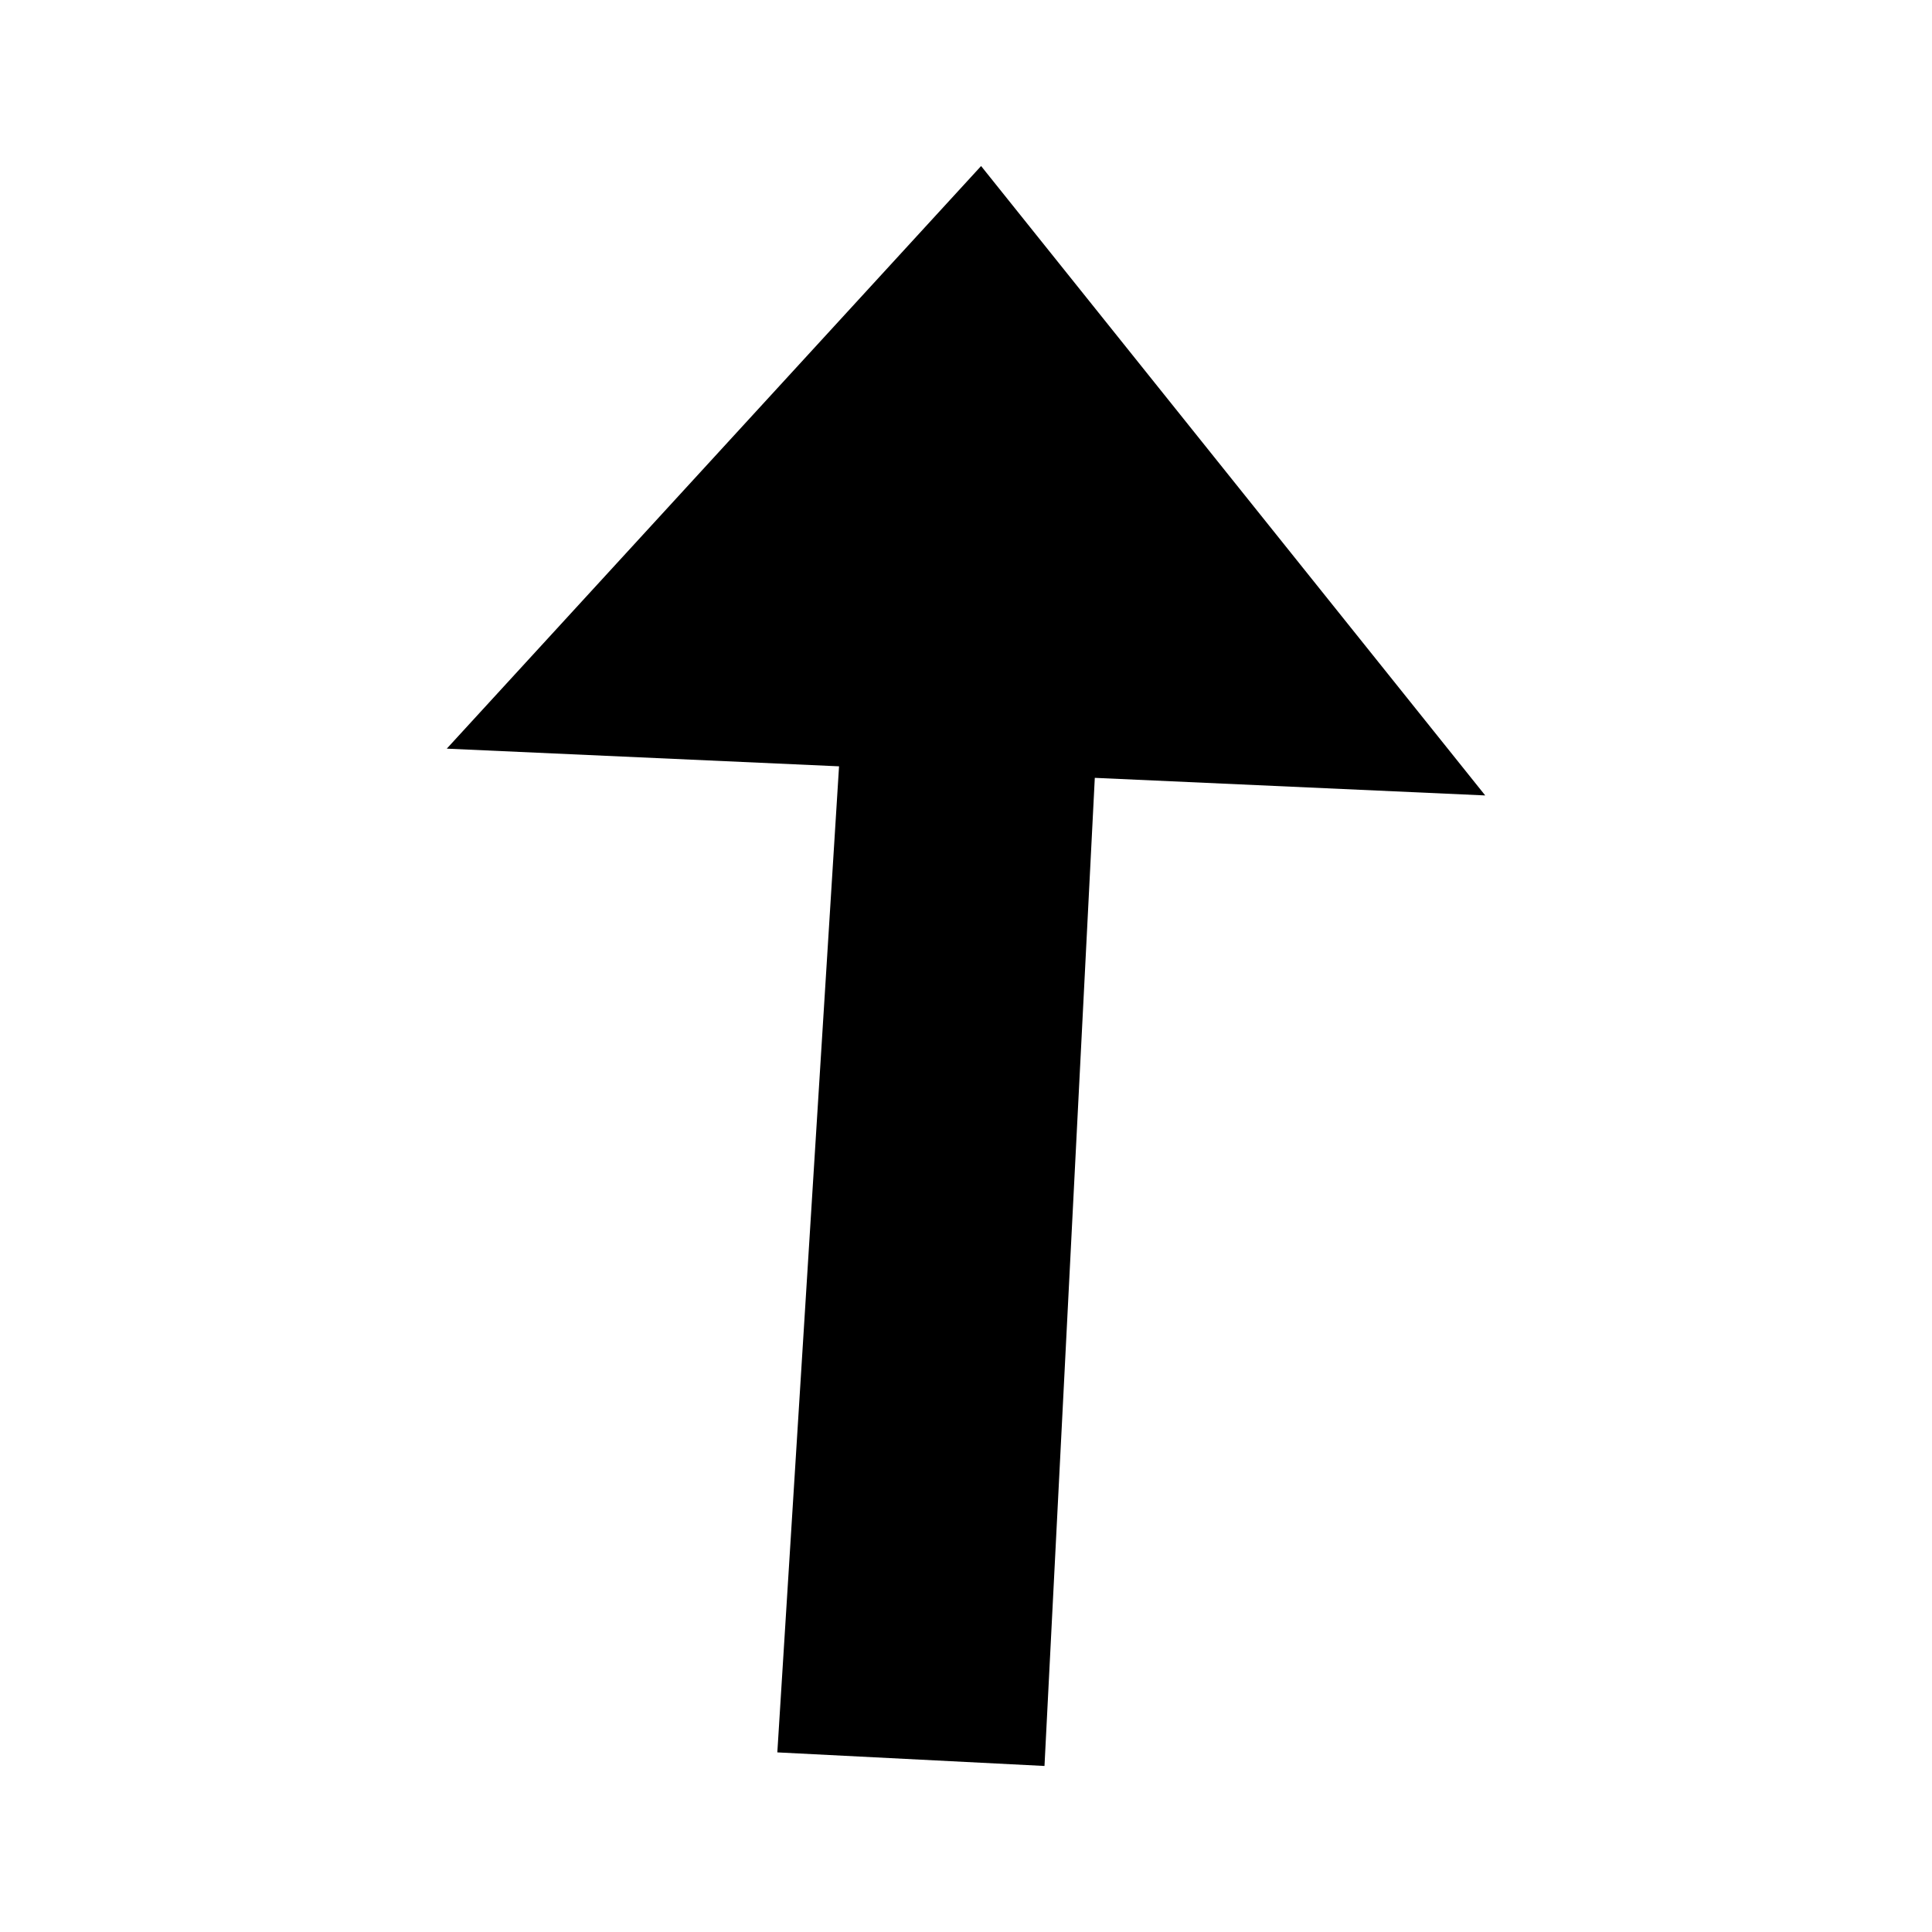
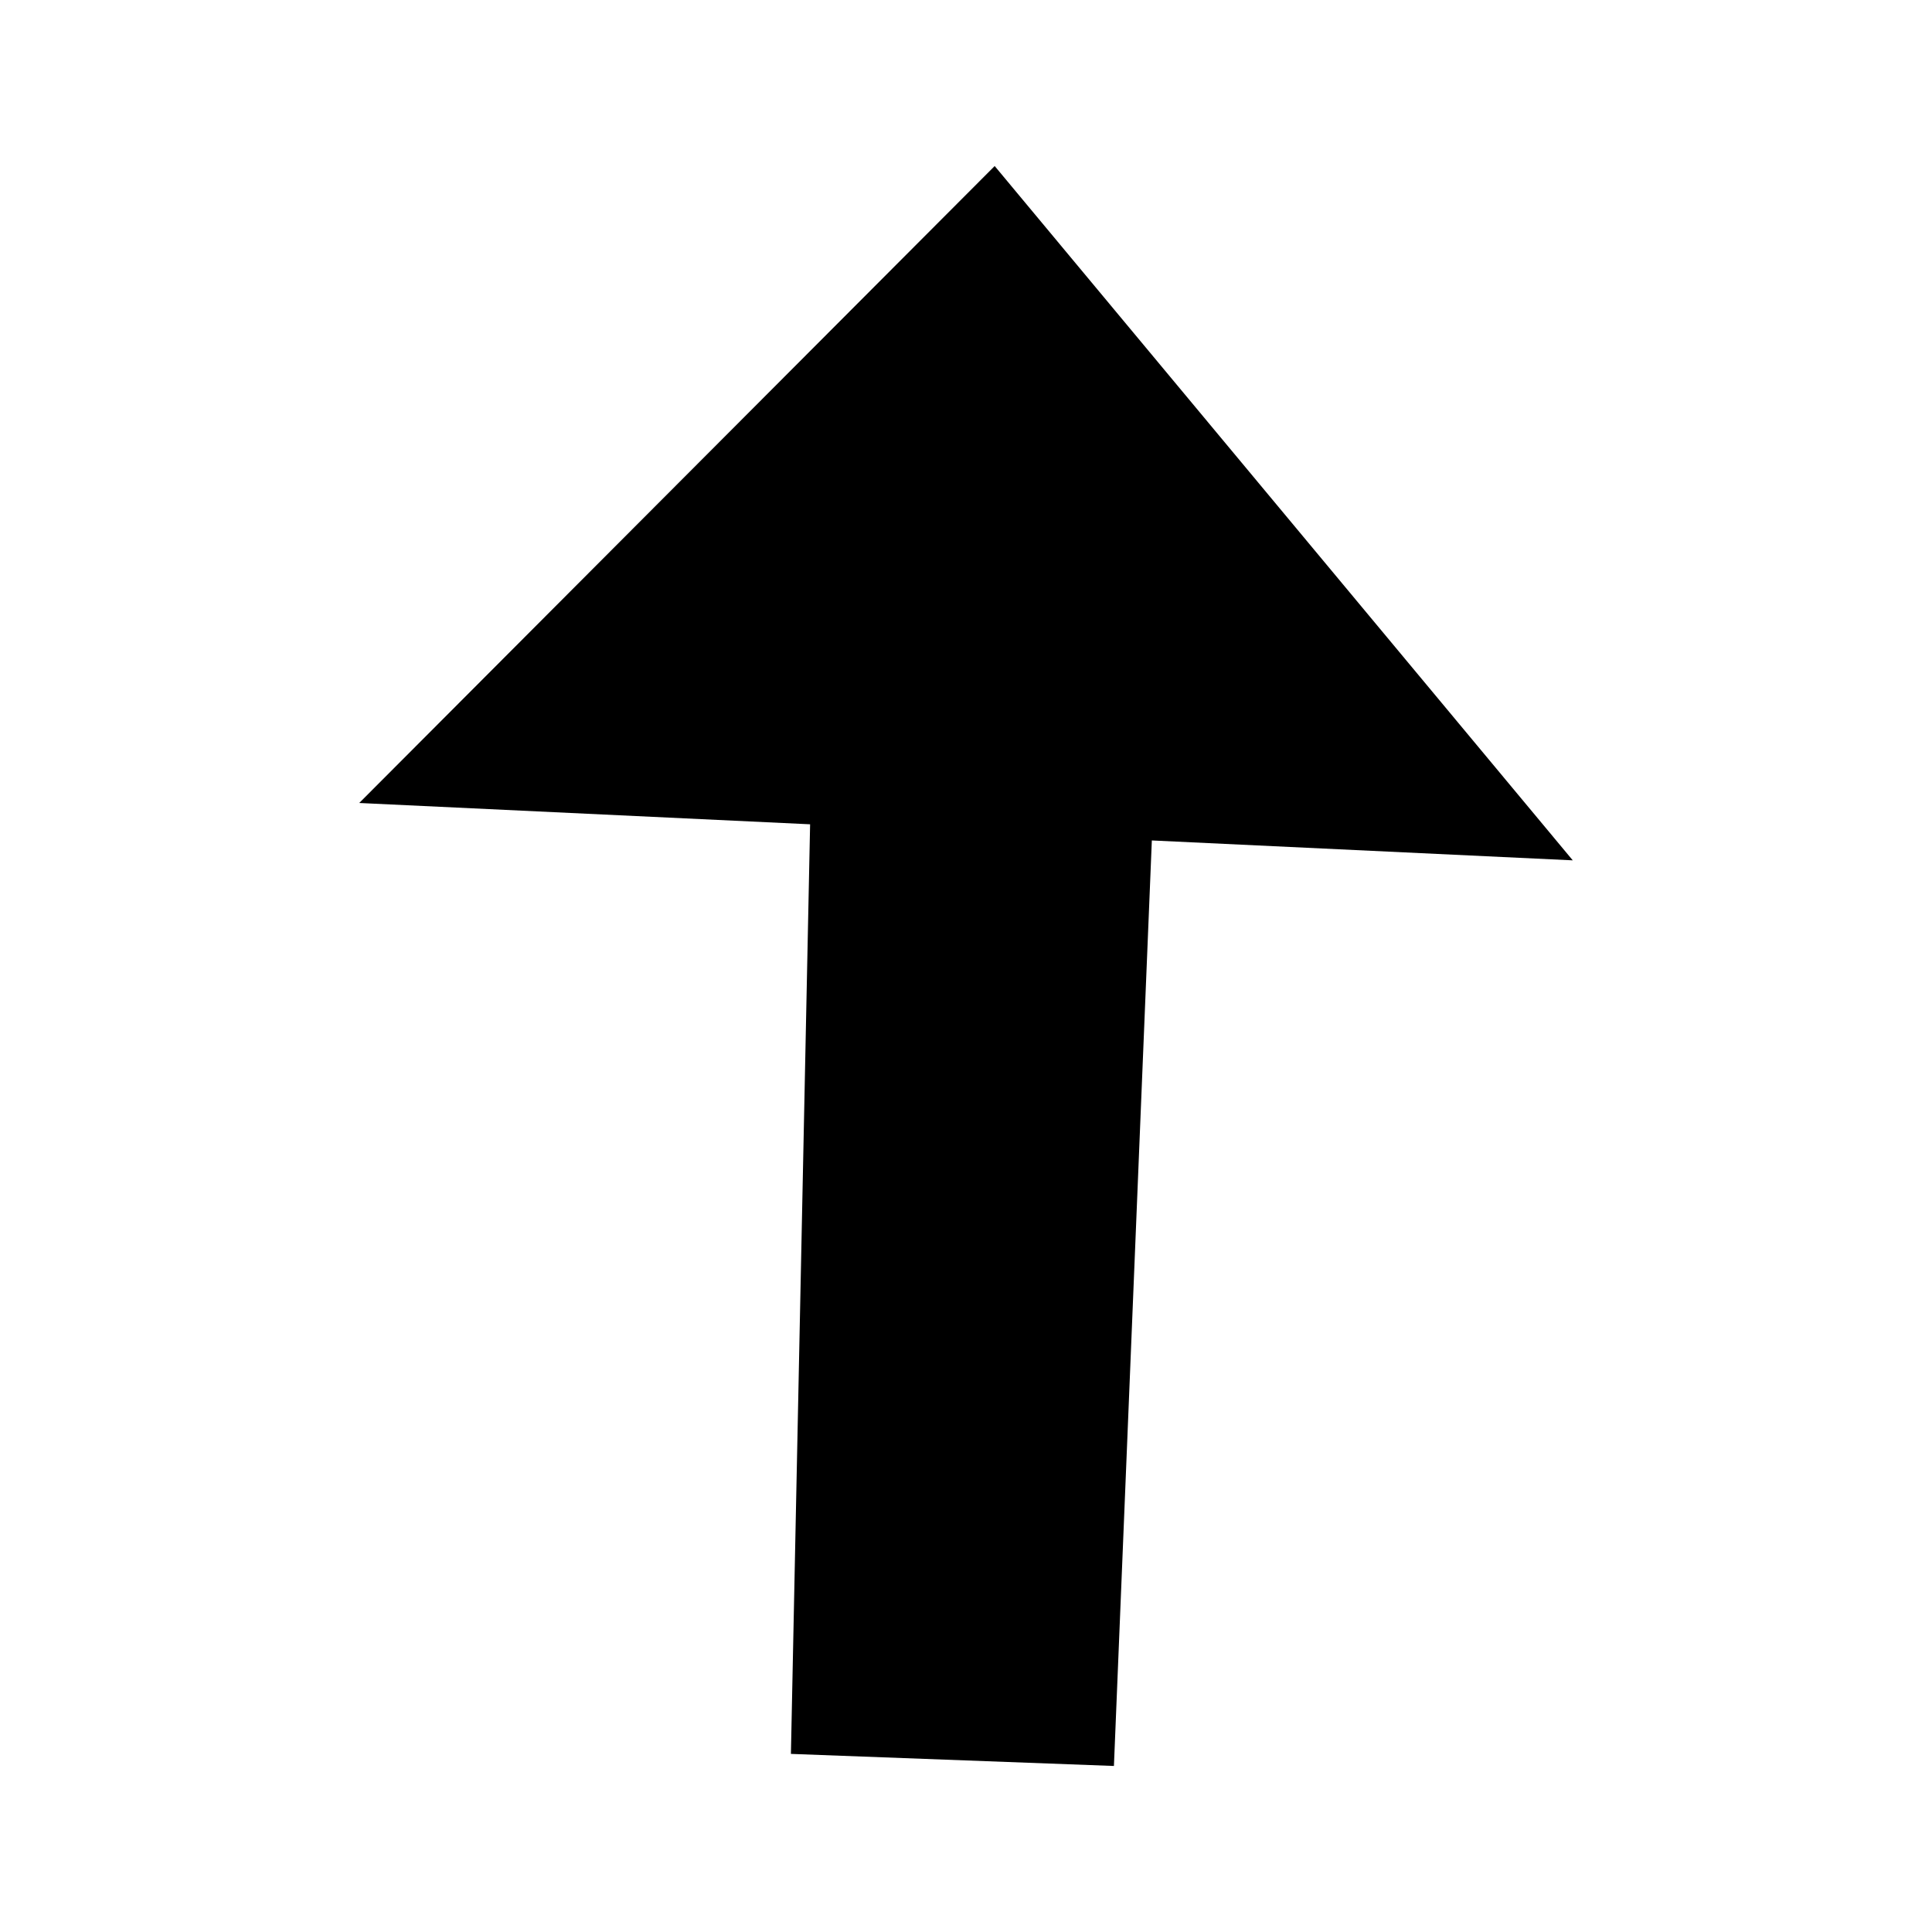
<svg xmlns="http://www.w3.org/2000/svg" viewBox="0 0 128 128" width="128" height="128" fill="currentColor">
-   <path d="M98.4 52.7L29.6 49.6L65.0 11.0ZM72.8 46.3L69.2 117.0L51.5 116.1L55.8 47.4Z" />
+   <path d="M52.4 116.2L54.0 38.7L77.0 38.9L73.8 117.0ZM23.8 53.2L65.9 11.0L104.2 57.0Z" />
</svg>
